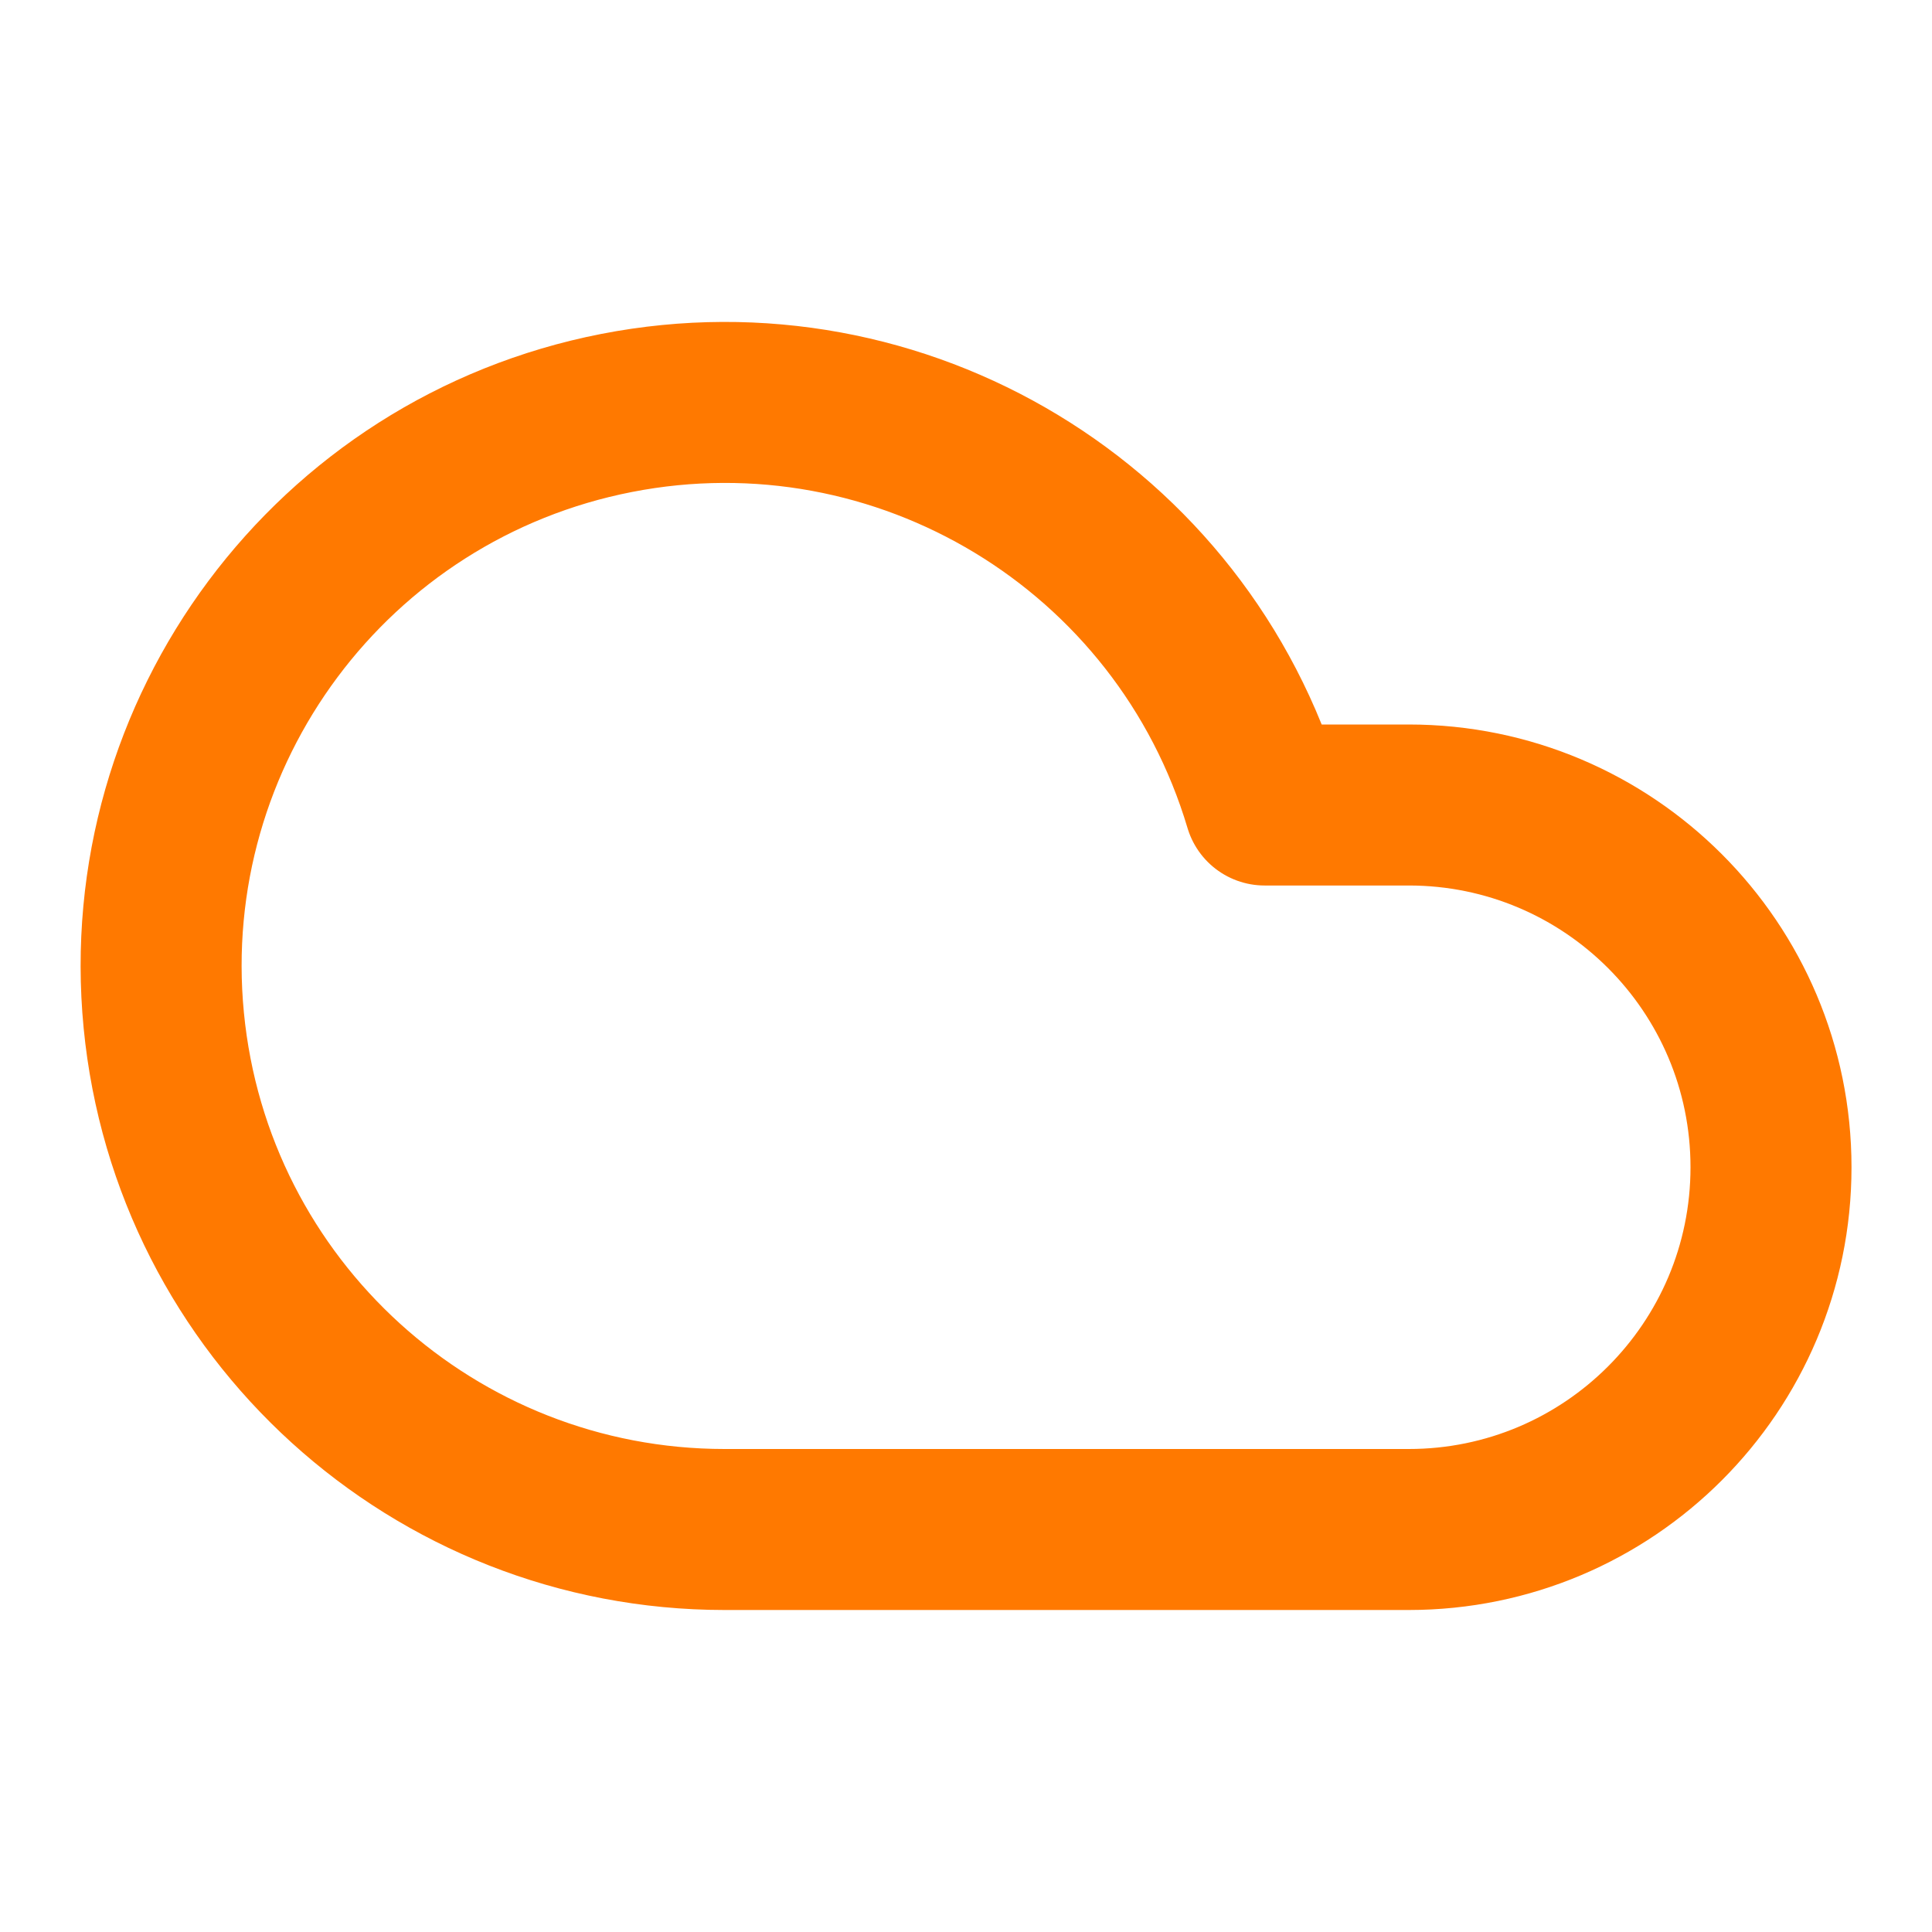
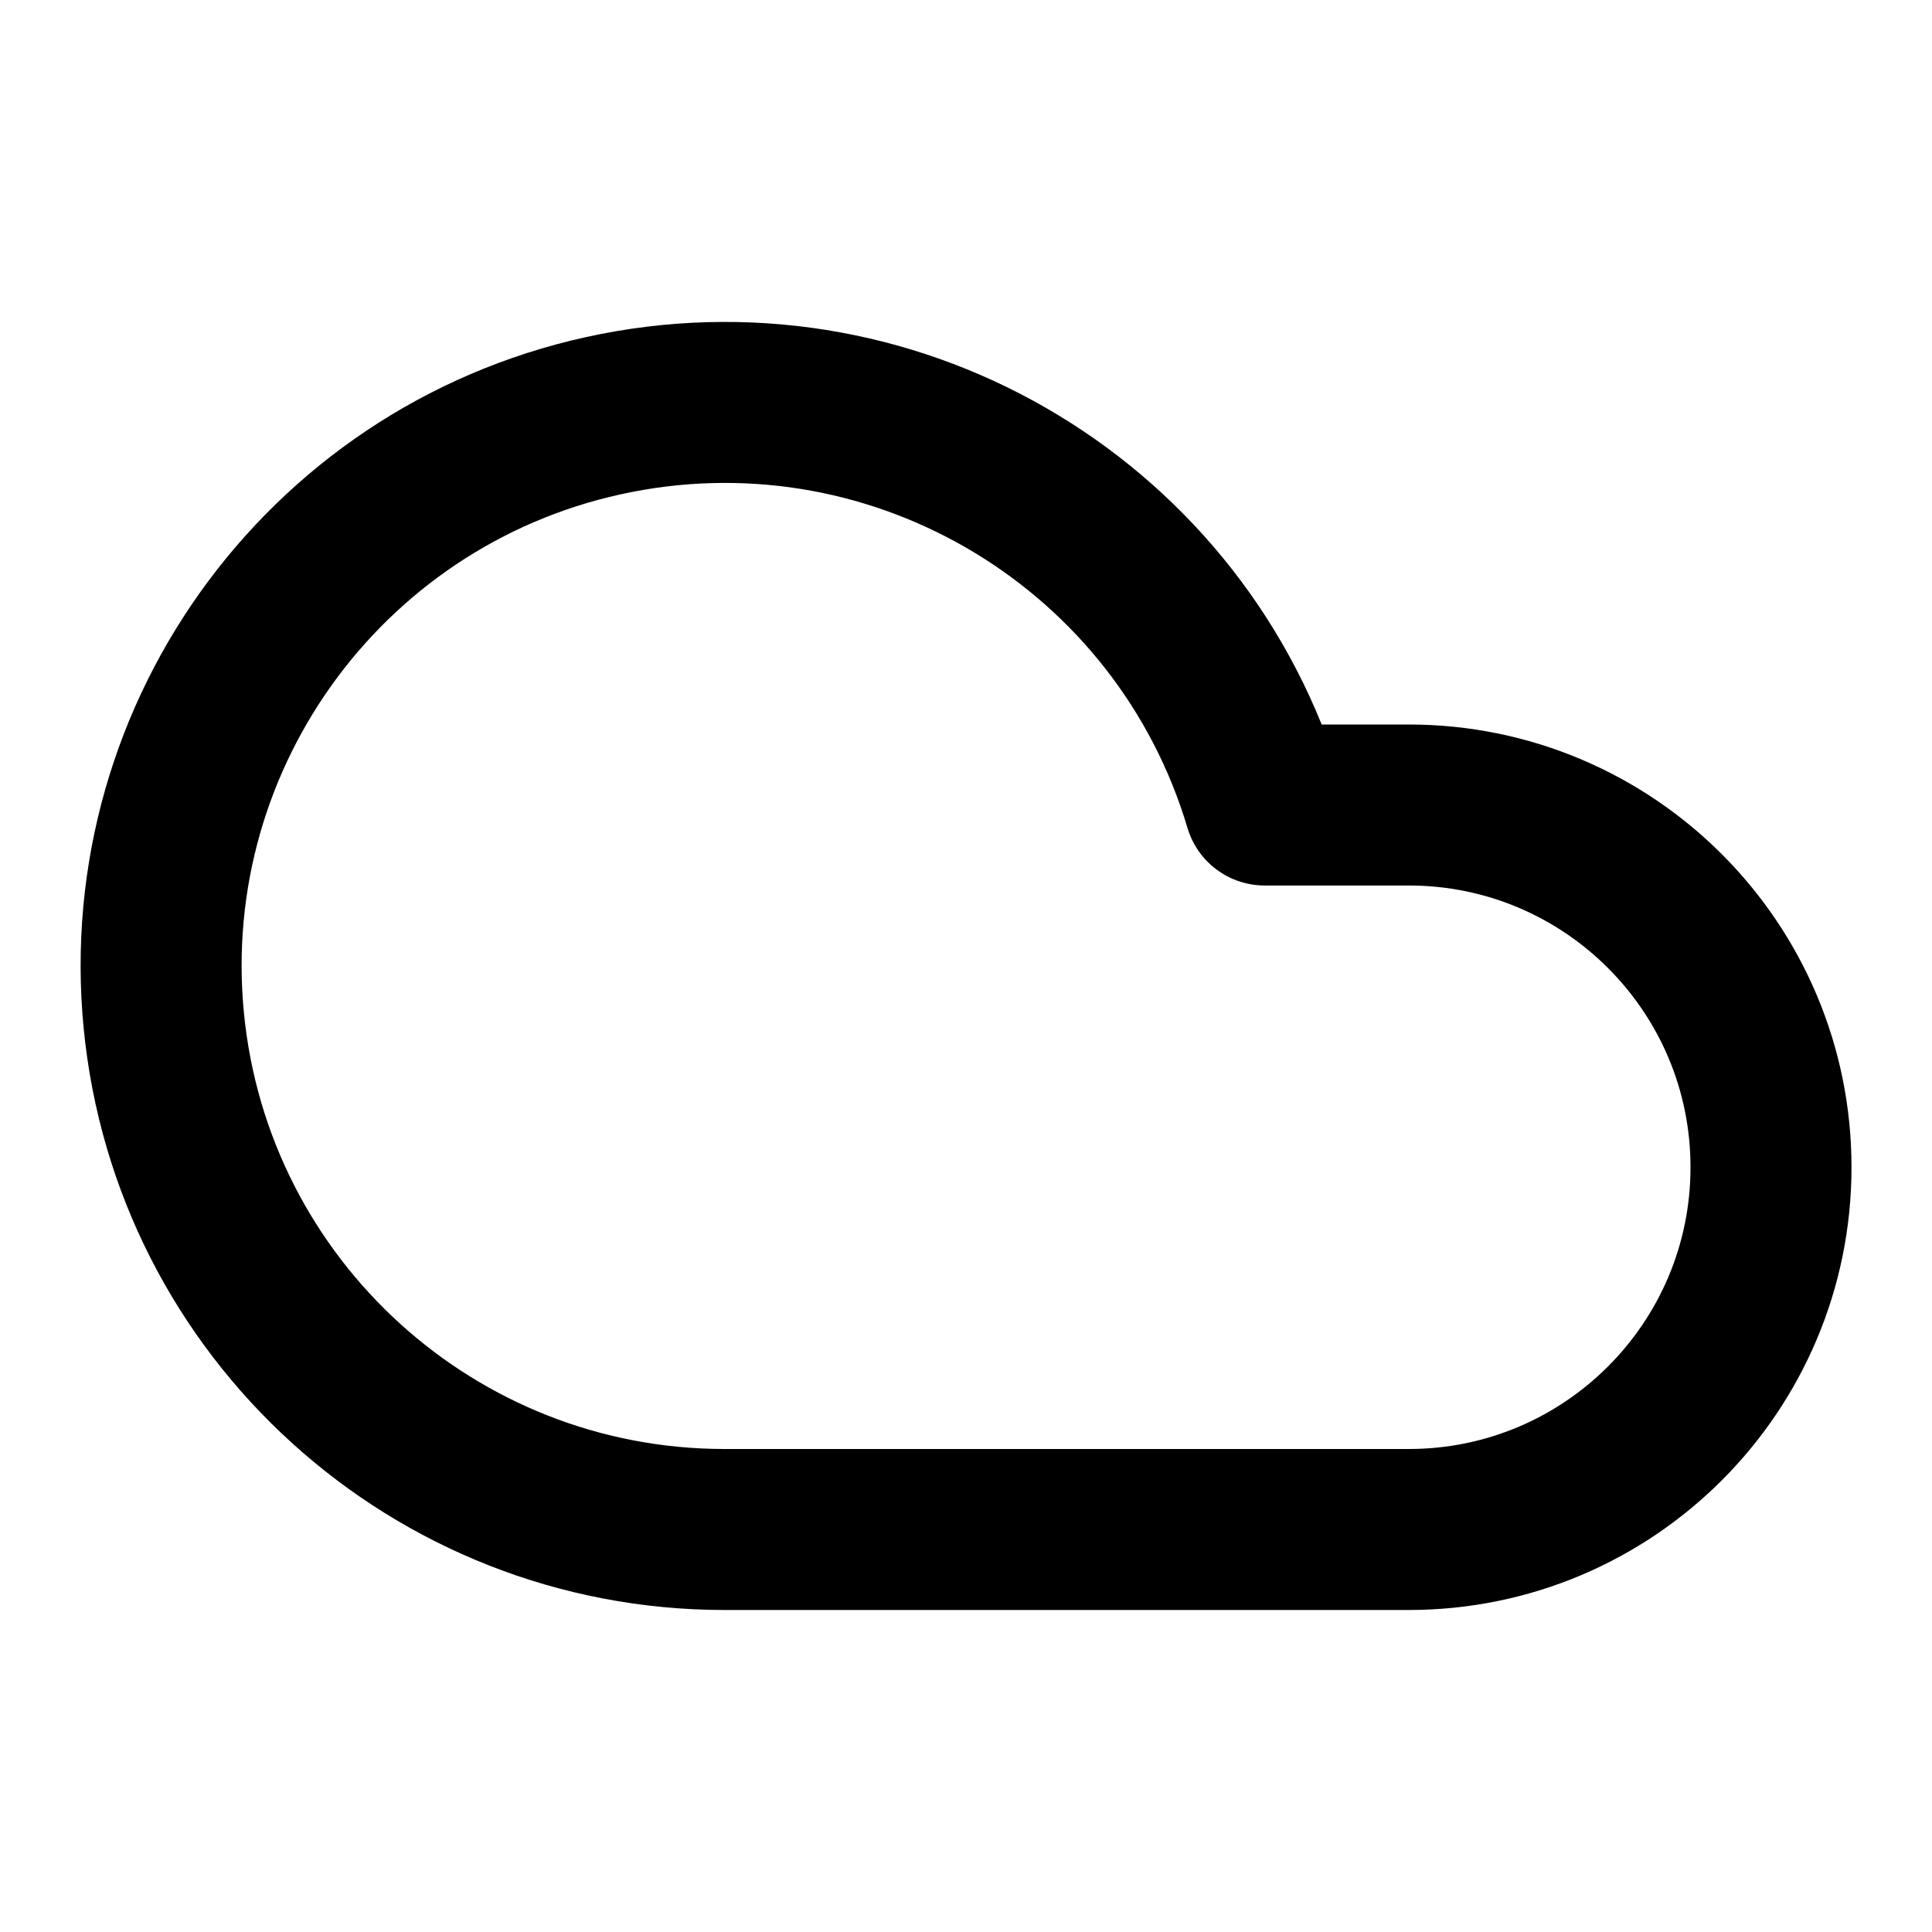
- <svg xmlns="http://www.w3.org/2000/svg" viewBox="0 0 24 24" fill="none" stroke="#FF7900" stroke-width="2" stroke-linecap="round" stroke-linejoin="round">
+ <svg xmlns="http://www.w3.org/2000/svg" viewBox="0 0 24 24" fill="none" stroke="currentColor" stroke-width="2" stroke-linecap="round" stroke-linejoin="round">
  <path d="M17.5 19H9a7 7 0 1 1 6.71-9h1.79a4.5 4.5 0 1 1 0 9z" />
</svg>
